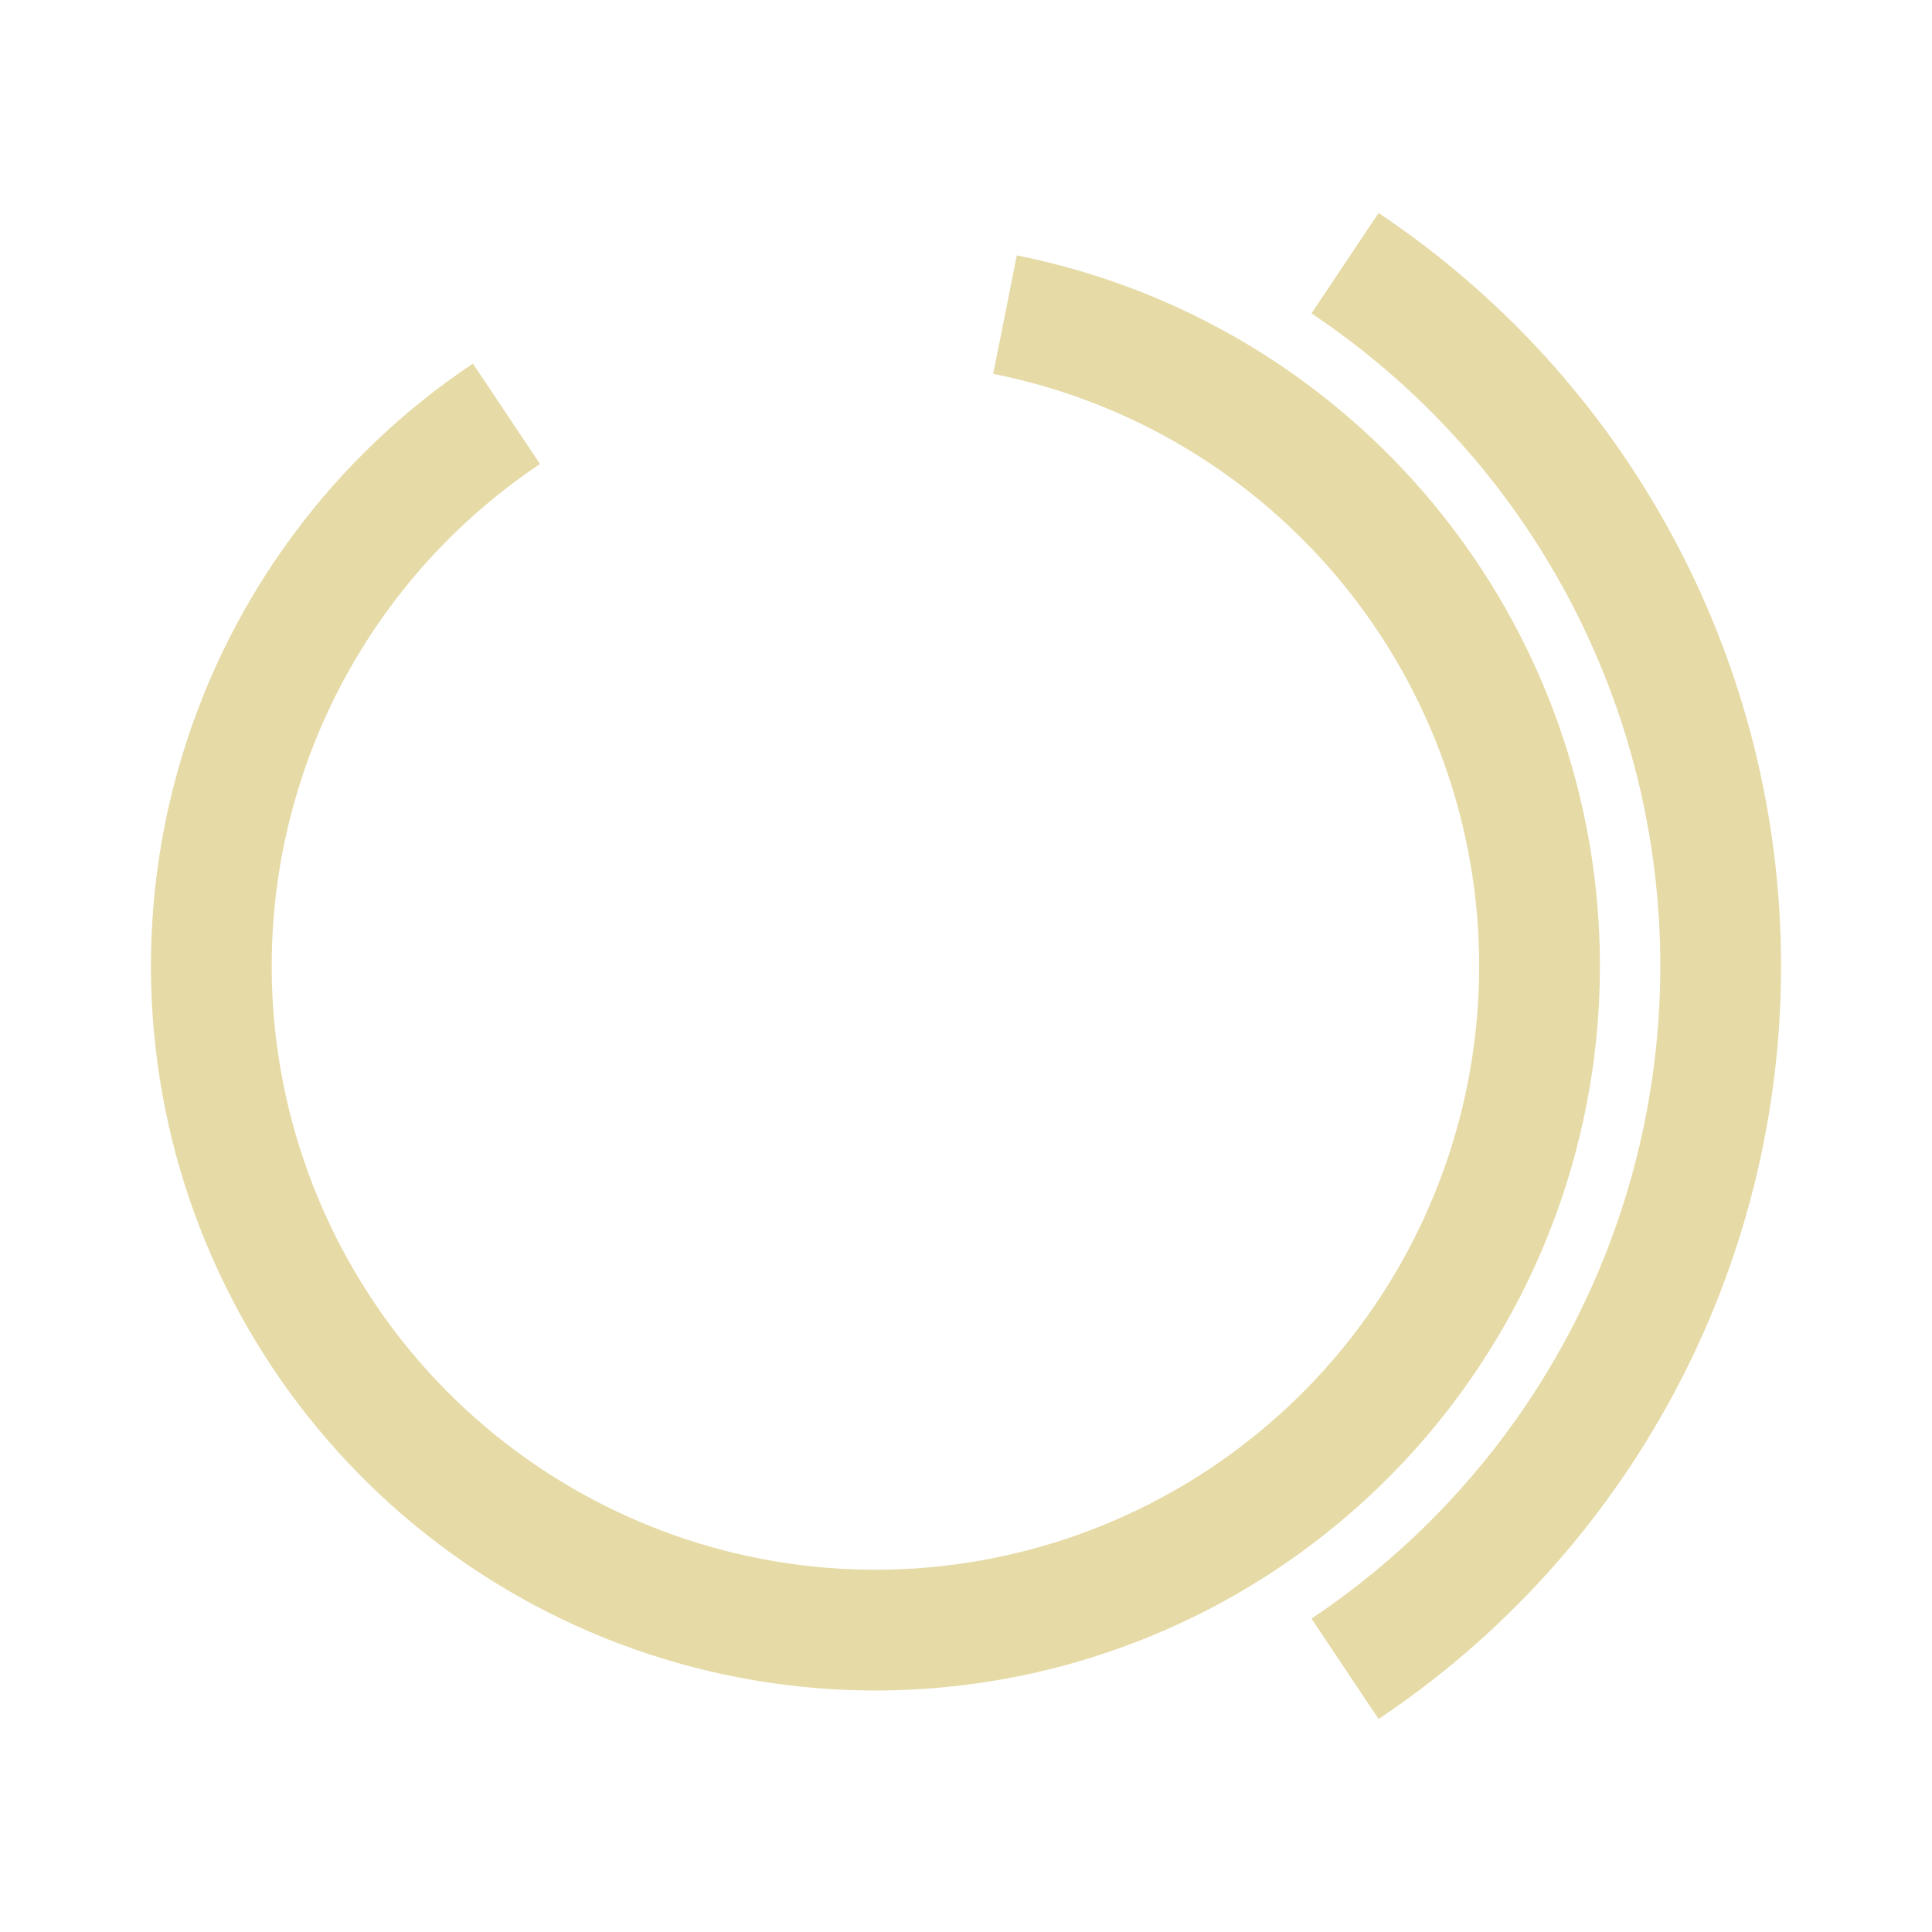
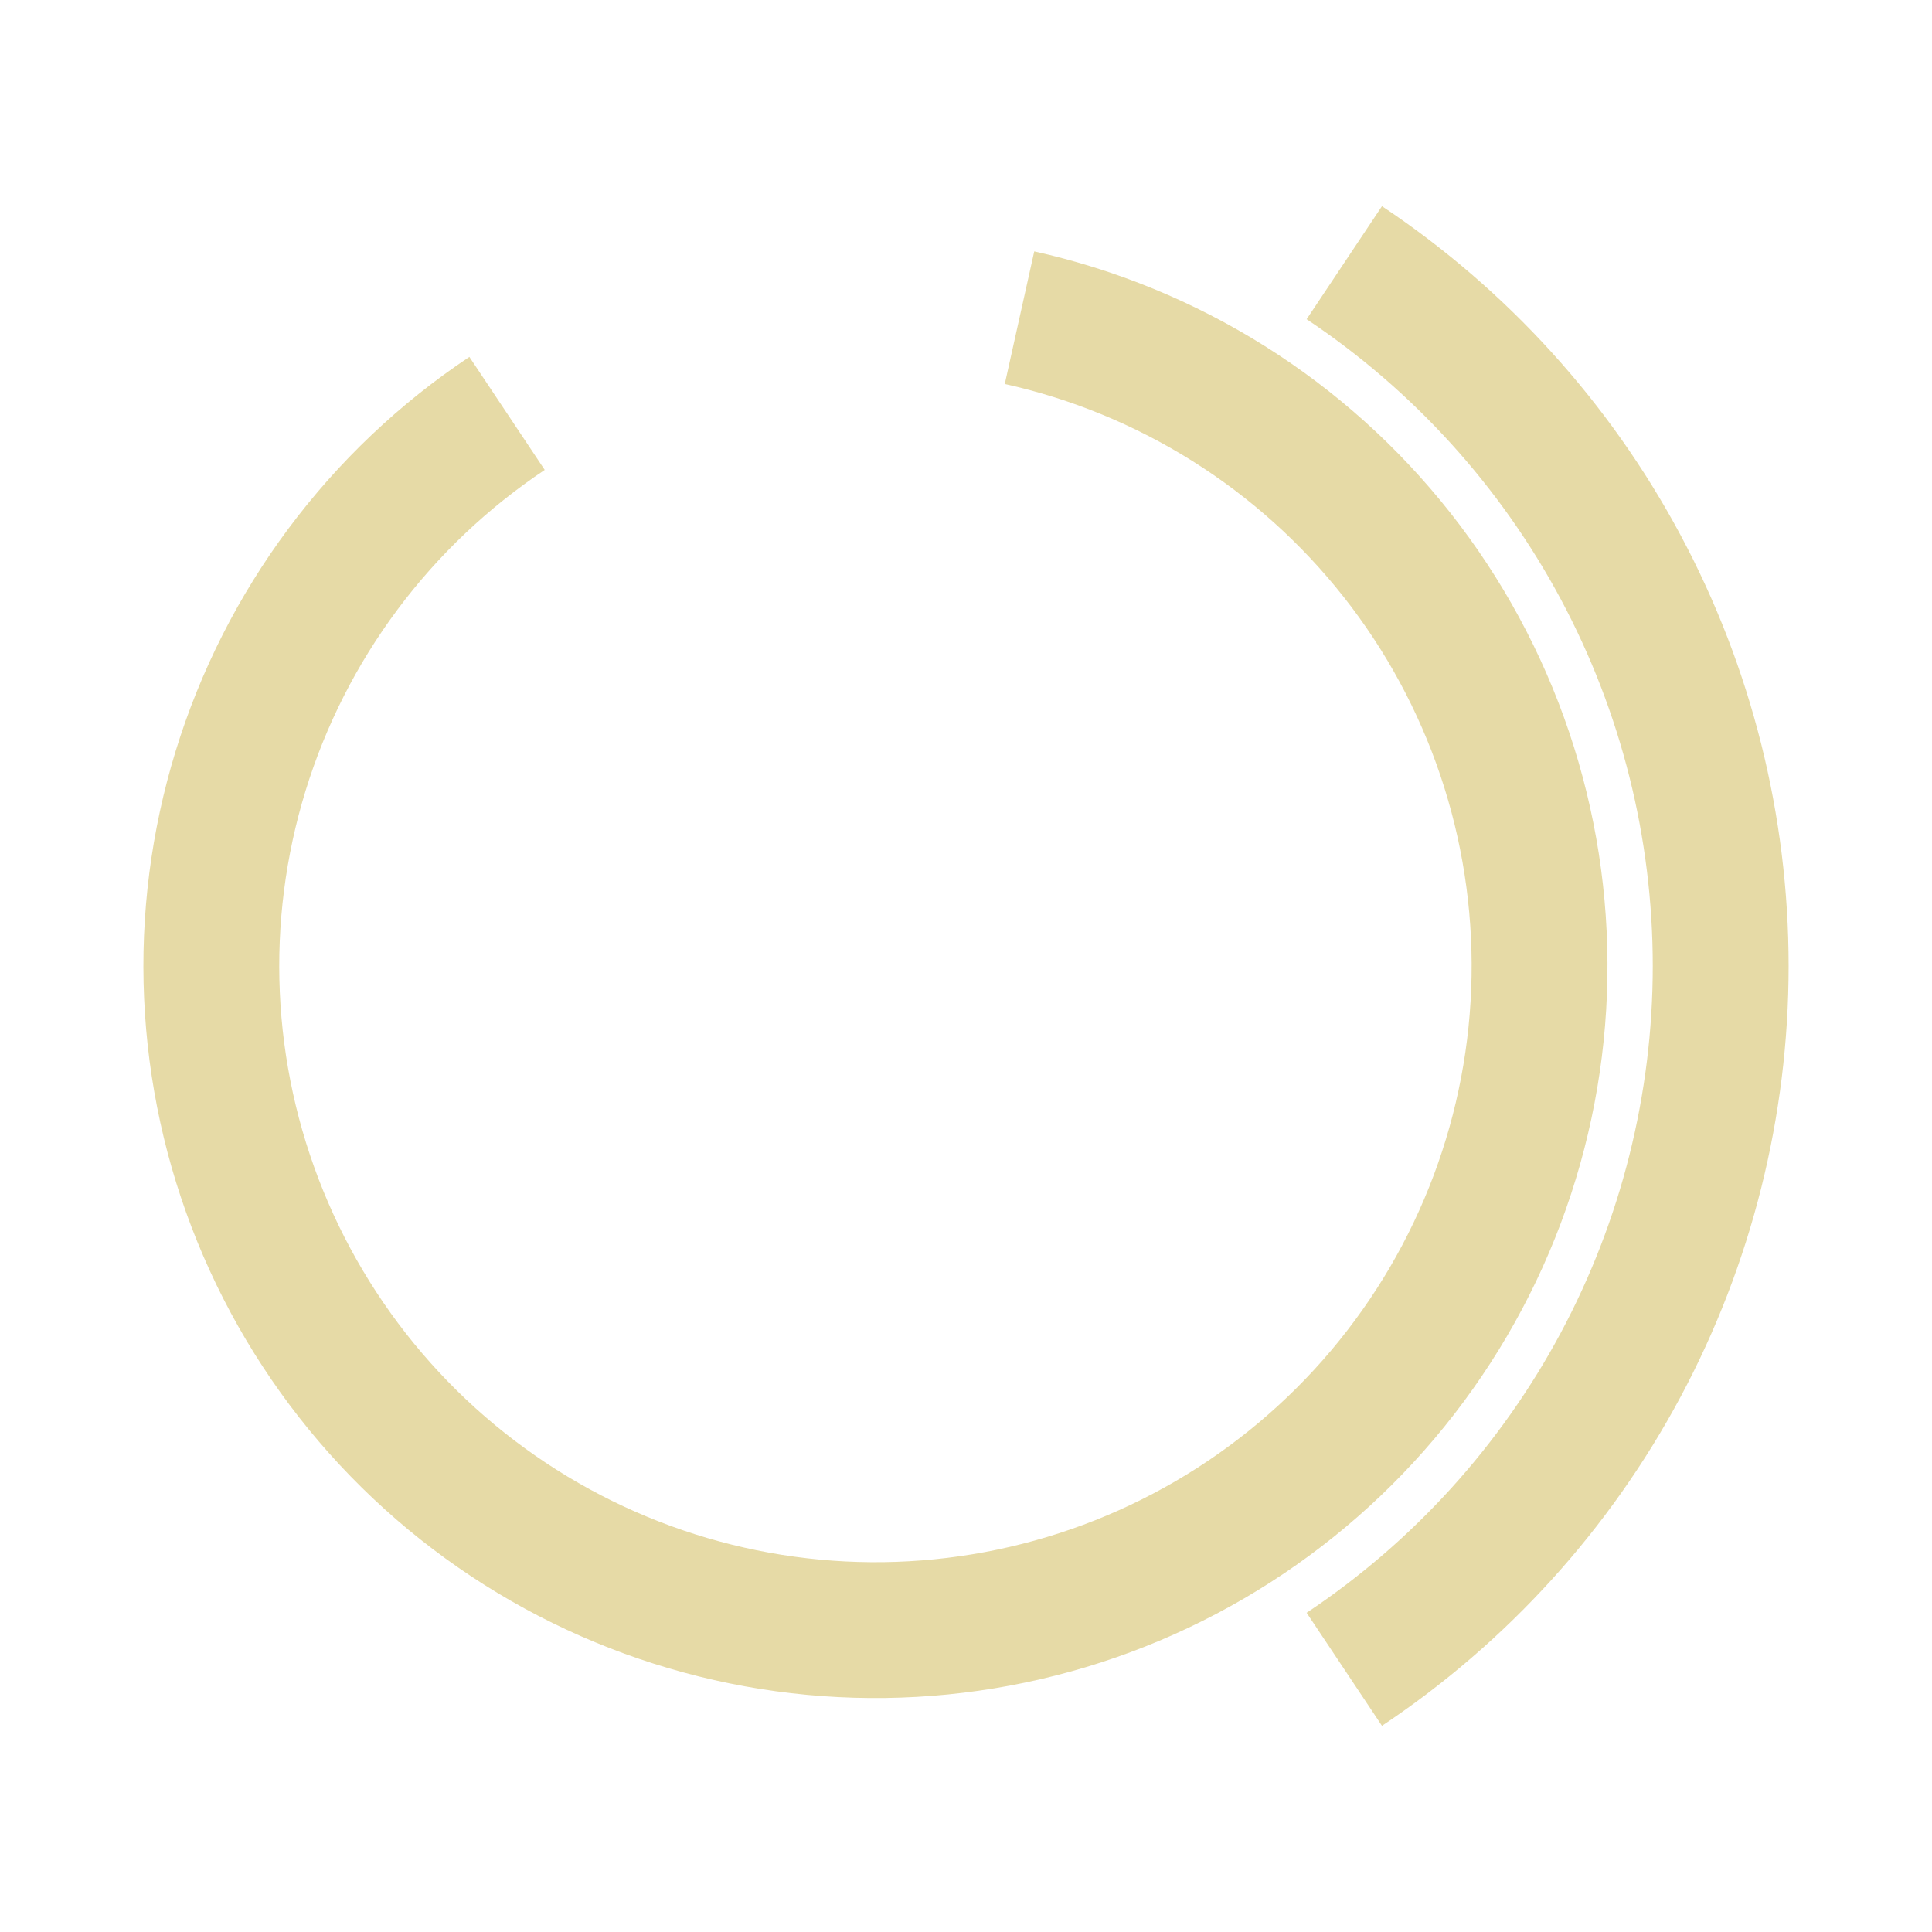
- <svg xmlns="http://www.w3.org/2000/svg" width="184.32pt" height="184.32pt" viewBox="0 0 184.32 184.32" version="1.1">
+ <svg xmlns="http://www.w3.org/2000/svg" width="172.8pt" height="172.8pt" viewBox="0 0 172.8 172.8" version="1.1">
  <defs>
    <style type="text/css">*{stroke-linejoin: round; stroke-linecap: butt}</style>
  </defs>
  <g id="figure_1">
    <g id="patch_1">
-       <path d="M 0 184.32  L 184.32 184.32  L 184.32 0  L 0 0  L 0 184.32  z " style="fill: none" />
+       <path d="M 0 172.8  L 172.8 172.8  L 172.8 0  L 0 0  L 0 172.8  z " style="fill: none" />
    </g>
    <g id="axes_1">
      <g id="patch_2">
-         <path d="M 128.321 159.21  C 139.347 151.843 148.387 141.868 154.638 130.173  C 160.889 118.479 164.16 105.421 164.16 92.16  C 164.16 78.899 160.889 65.841 154.638 54.147  C 148.387 42.452 139.347 32.477 128.321 25.11  " clip-path="url(#pd19030aff9)" style="fill: none; stroke: #e6daa6; stroke-width: 11.52; stroke-linejoin: miter" />
+         <path d="M 120.235 149.303  C 130.59 142.4 139.082 133.045 144.955 122.072  C 150.827 111.1 153.9 98.845 153.9 86.4  C 153.9 73.955 150.827 61.7 144.955 50.728  C 139.082 39.755 130.59 30.4 120.235 23.497  " clip-path="url(#pb5cd4d438f)" style="fill: none; stroke: #e6daa6; stroke-width: 12.15; stroke-linejoin: miter" />
      </g>
      <g id="patch_3">
-         <path d="M 48.319 39.478  C 42.27 43.52 36.962 48.573 32.629 54.416  C 28.295 60.26 25 66.806 22.888 73.768  C 20.776 80.729 19.879 88.003 20.236 95.269  C 20.593 102.535 22.199 109.686 24.983 116.407  C 27.767 123.128 31.688 129.32 36.573 134.71  C 41.459 140.1 47.236 144.609 53.652 148.039  C 60.068 151.468 67.027 153.767 74.223 154.834  C 81.419 155.902 88.746 155.722 95.881 154.303  C 103.016 152.883 109.854 150.246 116.094 146.506  C 122.333 142.766 127.883 137.979 132.498 132.355  C 137.113 126.732 140.725 120.355 143.176 113.505  C 145.627 106.656 146.88 99.435 146.88 92.16  C 146.88 84.885 145.627 77.664 143.176 70.815  C 140.725 63.965 137.113 57.588 132.498 51.965  C 127.883 46.341 122.333 41.554 116.094 37.814  C 109.854 34.074 103.016 31.437 95.881 30.017  " clip-path="url(#pd19030aff9)" style="fill: none; stroke: #e6daa6; stroke-width: 11.52; stroke-linejoin: miter" />
+         <path d="M 45.351 36.976  C 39.698 40.745 34.734 45.455 30.674 50.902  C 26.614 56.349 23.518 62.453 21.522 68.947  C 19.526 75.44 18.658 82.229 18.958 89.016  C 19.257 95.803 20.718 102.489 23.278 108.782  C 25.838 115.075 29.458 120.882 33.982 125.951  C 38.505 131.02 43.865 135.275 49.827 138.531  C 55.79 141.788 62.267 143.997 68.976 145.064  C 75.686 146.13 82.529 146.037 89.207 144.79  C 95.885 143.543 102.3 141.159 108.172 137.742  C 114.044 134.326 119.287 129.927 123.672 124.738  C 128.056 119.548 131.519 113.645 133.907 107.285  C 136.296 100.925 137.576 94.203 137.691 87.41  C 137.807 80.617 136.756 73.855 134.585 67.417  C 132.414 60.98 129.155 54.962 124.949 49.627  C 120.743 44.292 115.653 39.717 109.9 36.103  C 104.148 32.489 97.818 29.888 91.186 28.414  " clip-path="url(#pb5cd4d438f)" style="fill: none; stroke: #e6daa6; stroke-width: 12.15; stroke-linejoin: miter" />
      </g>
    </g>
  </g>
  <defs>
-     <clipPath id="pd19030aff9">
-       <rect x="0" y="0" width="184.32" height="184.32" />
+     <clipPath id="pb5cd4d438f">
+       <rect x="0" y="0" width="172.8" height="172.8" />
    </clipPath>
  </defs>
</svg>
